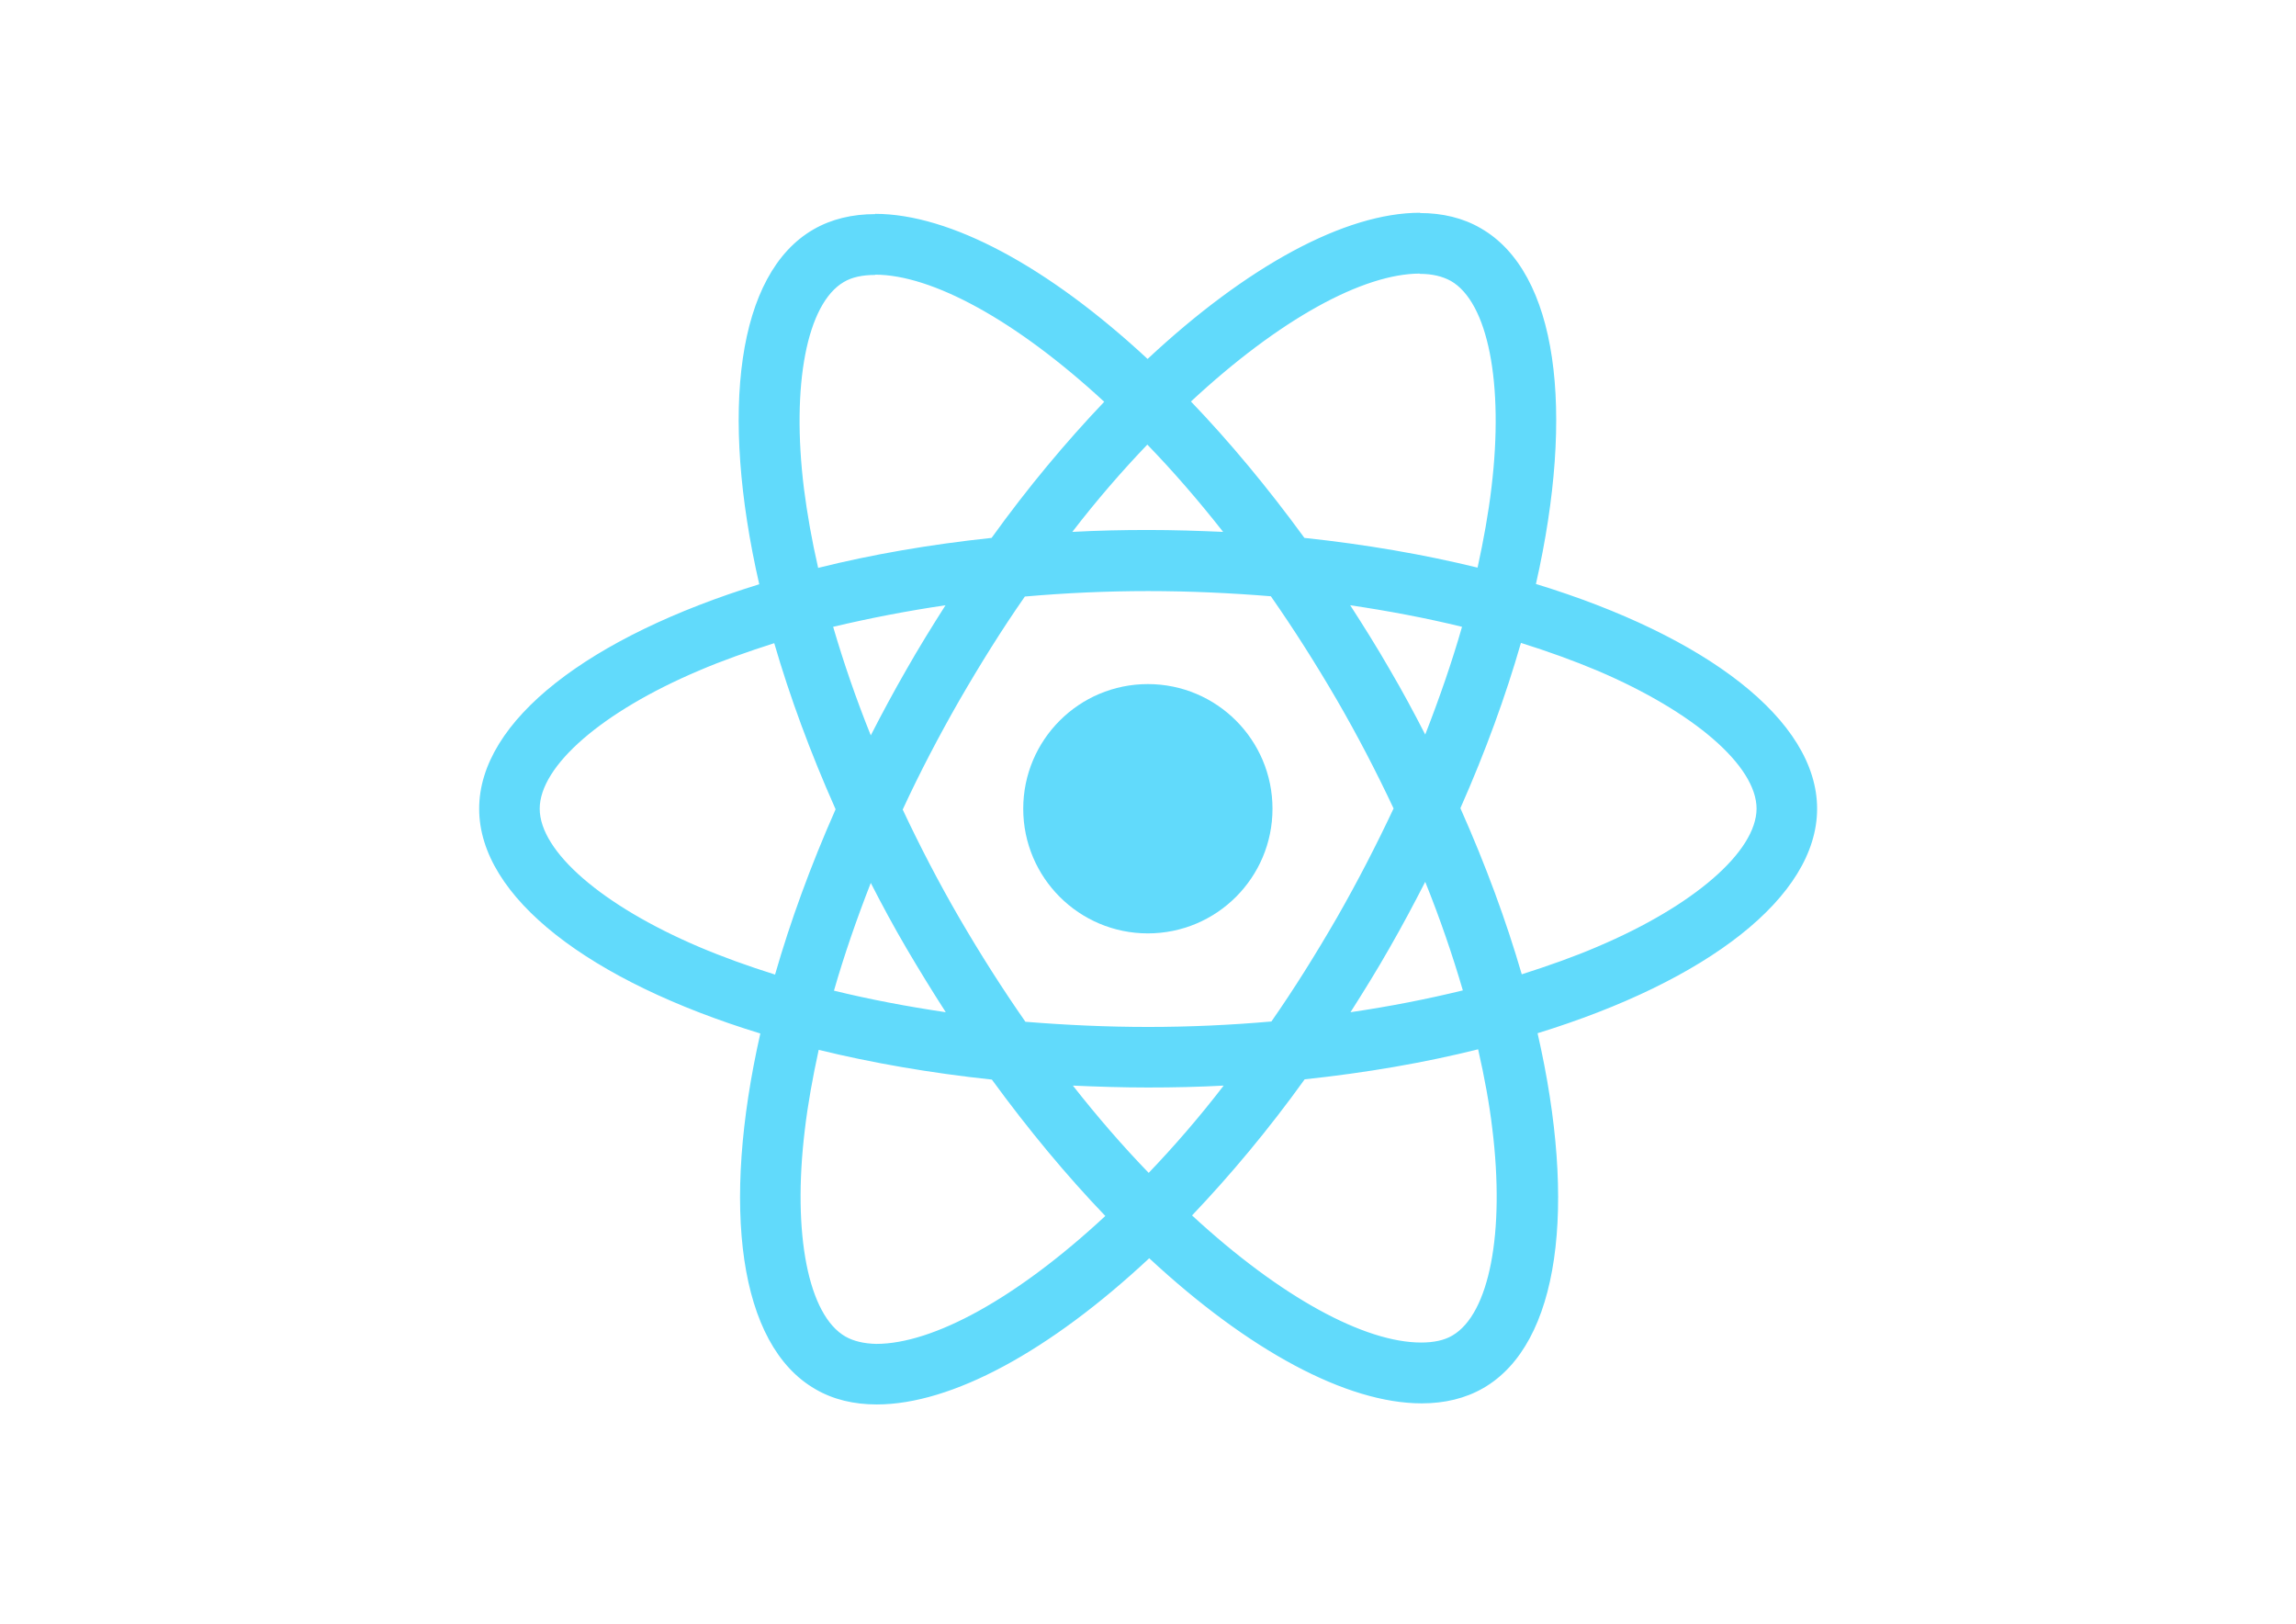
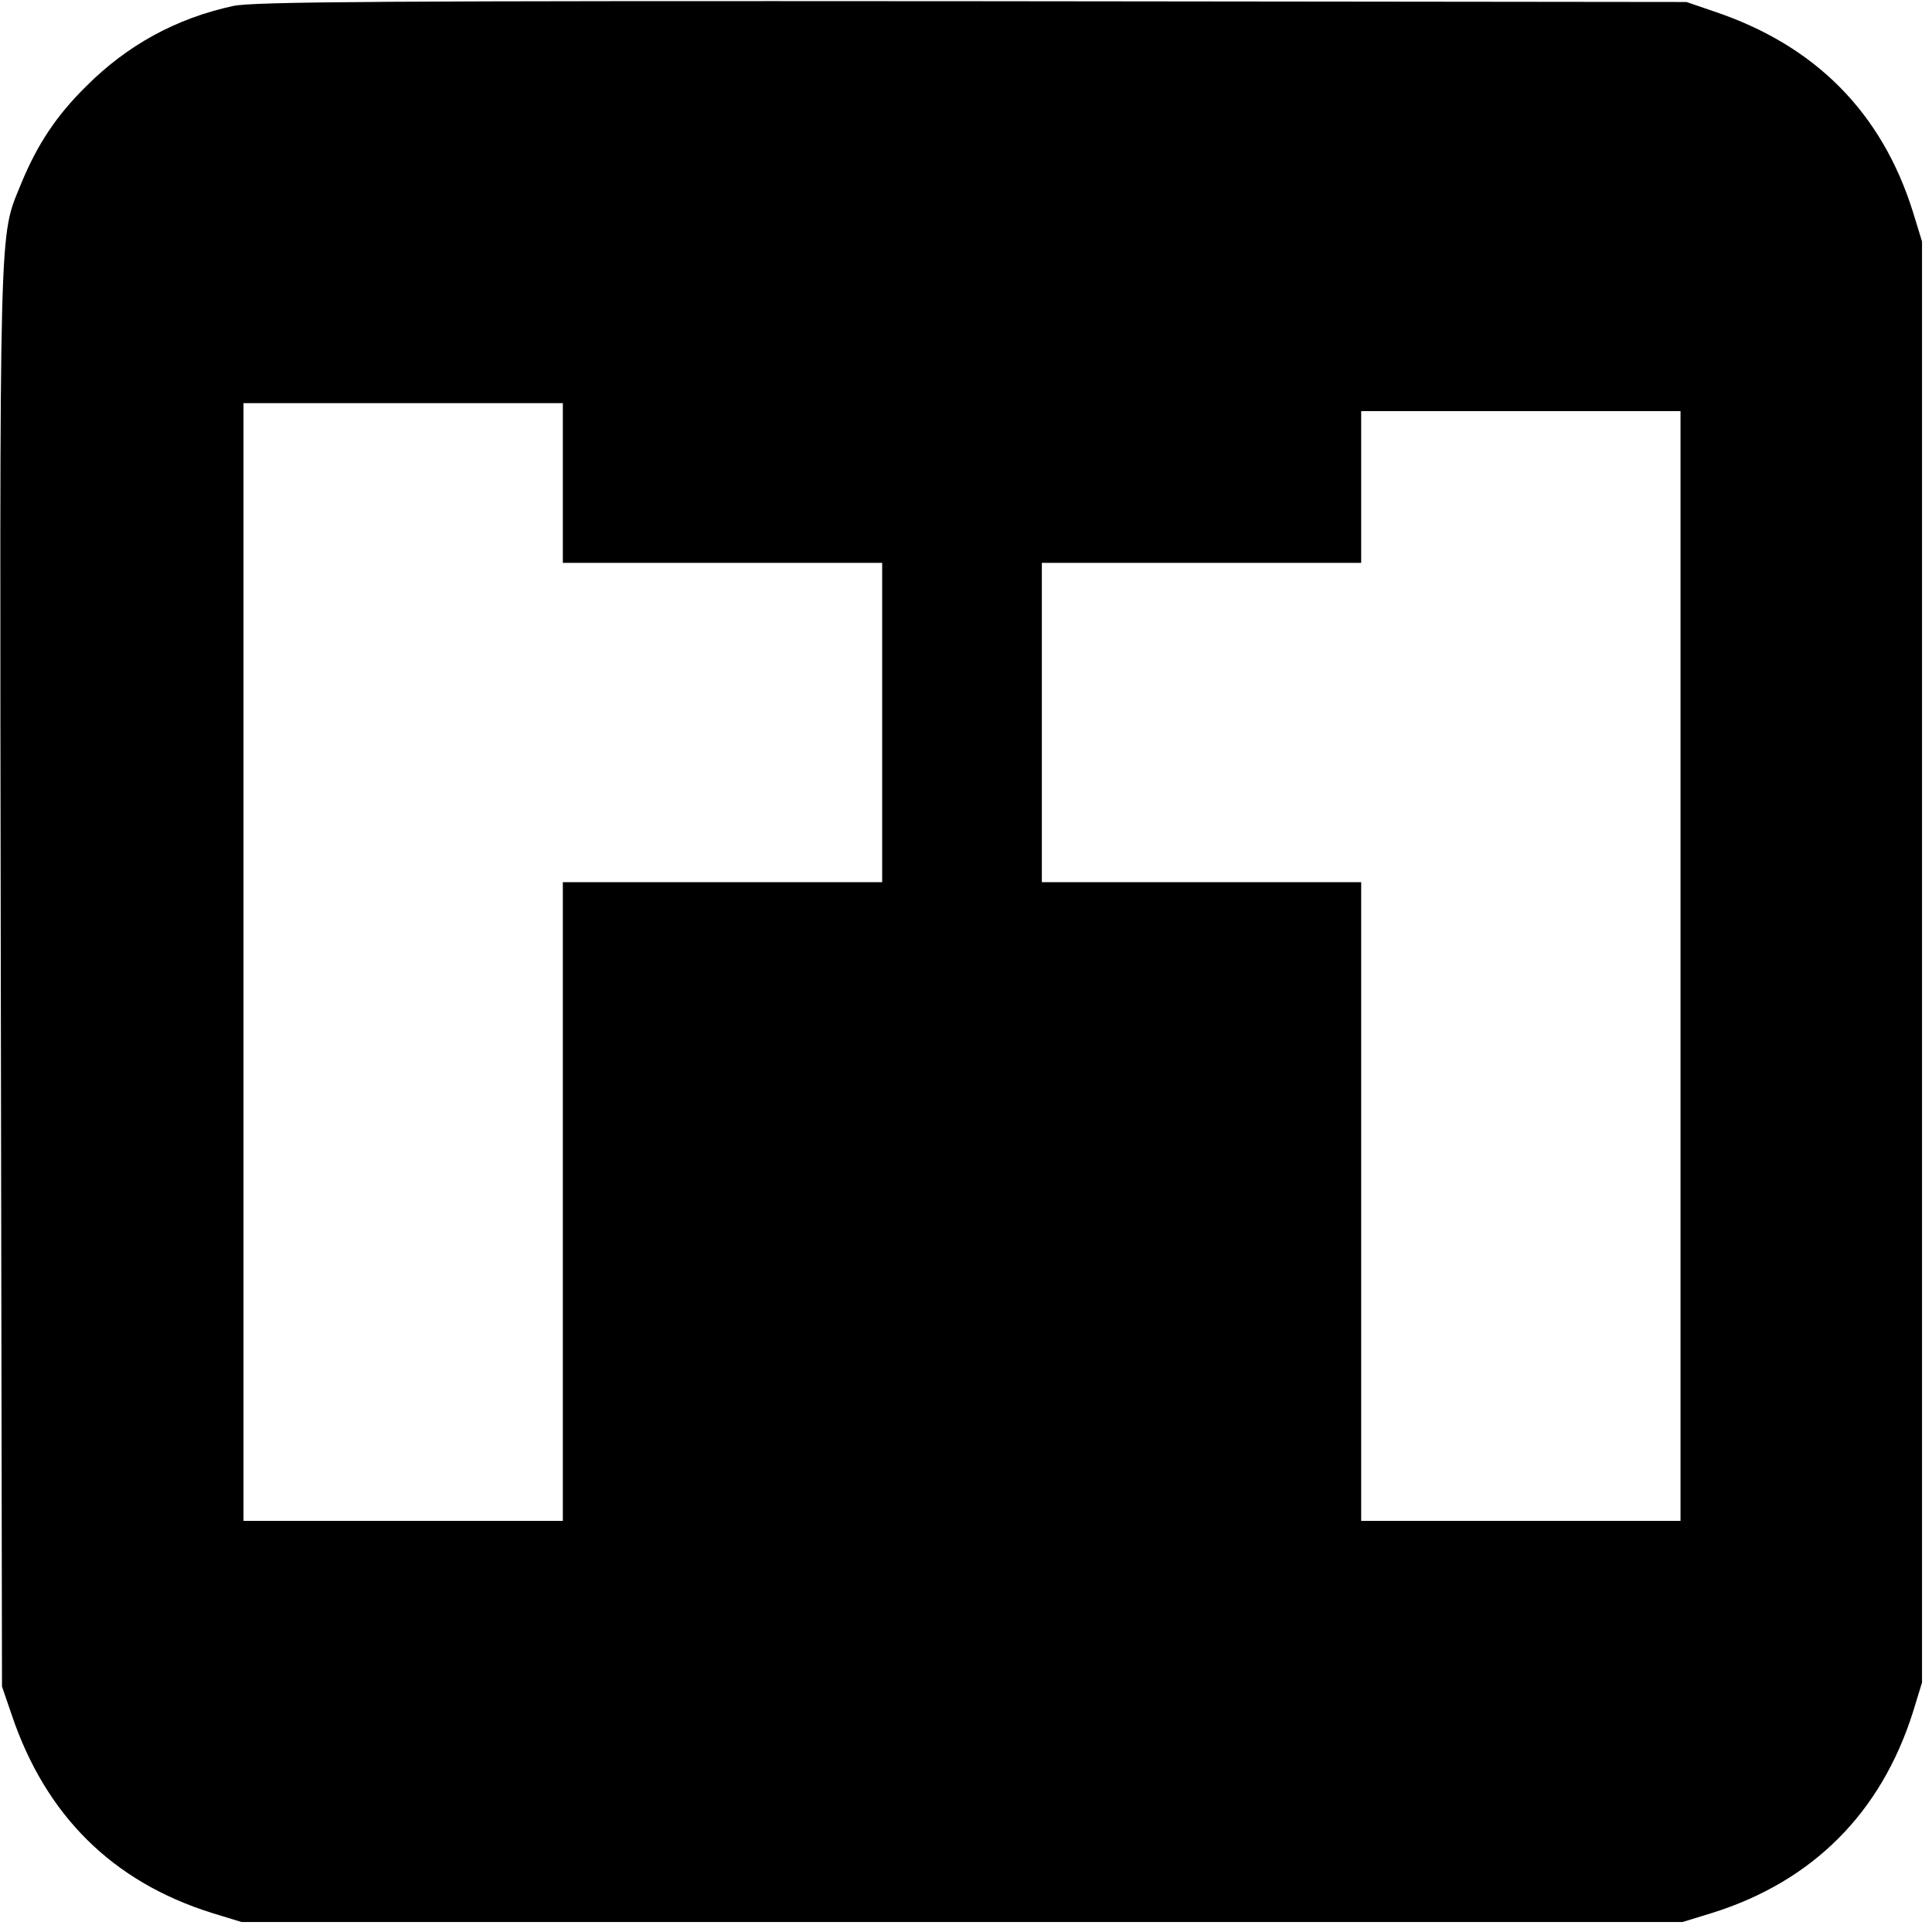
- <svg xmlns="http://www.w3.org/2000/svg" viewBox="0 0 841.9 595.3">
-   <g fill="#61DAFB">
-     <path d="M666.3 296.5c0-32.5-40.7-63.3-103.1-82.4 14.4-63.6 8-114.2-20.2-130.4-6.5-3.8-14.1-5.6-22.4-5.6v22.3c4.6 0 8.3.9 11.4 2.6 13.6 7.8 19.5 37.5 14.9 75.7-1.1 9.4-2.9 19.3-5.1 29.4-19.6-4.8-41-8.5-63.5-10.9-13.5-18.5-27.5-35.3-41.6-50 32.6-30.3 63.2-46.9 84-46.9V78c-27.5 0-63.5 19.6-99.9 53.6-36.4-33.8-72.4-53.2-99.9-53.2v22.3c20.7 0 51.4 16.5 84 46.6-14 14.7-28 31.4-41.3 49.9-22.6 2.4-44 6.1-63.6 11-2.3-10-4-19.7-5.2-29-4.7-38.2 1.1-67.9 14.6-75.8 3-1.8 6.9-2.6 11.5-2.6V78.5c-8.4 0-16 1.8-22.6 5.6-28.1 16.2-34.4 66.7-19.9 130.1-62.2 19.2-102.7 49.9-102.7 82.3 0 32.5 40.7 63.3 103.1 82.4-14.4 63.6-8 114.2 20.2 130.4 6.5 3.8 14.1 5.6 22.5 5.6 27.5 0 63.5-19.6 99.9-53.6 36.4 33.8 72.4 53.2 99.9 53.2 8.4 0 16-1.8 22.6-5.6 28.1-16.2 34.4-66.7 19.9-130.1 62-19.1 102.5-49.9 102.5-82.3zm-130.2-66.7c-3.7 12.9-8.3 26.2-13.5 39.5-4.1-8-8.4-16-13.1-24-4.6-8-9.5-15.8-14.4-23.4 14.2 2.1 27.9 4.7 41 7.9zm-45.8 106.5c-7.8 13.5-15.8 26.3-24.1 38.2-14.9 1.3-30 2-45.2 2-15.1 0-30.2-.7-45-1.9-8.3-11.9-16.4-24.6-24.2-38-7.6-13.1-14.5-26.4-20.8-39.8 6.2-13.4 13.2-26.8 20.7-39.9 7.8-13.5 15.8-26.3 24.1-38.2 14.9-1.3 30-2 45.2-2 15.1 0 30.2.7 45 1.9 8.3 11.9 16.4 24.6 24.2 38 7.6 13.1 14.5 26.4 20.8 39.8-6.3 13.4-13.2 26.8-20.7 39.9zm32.3-13c5.4 13.4 10 26.8 13.8 39.8-13.1 3.2-26.9 5.9-41.2 8 4.9-7.7 9.8-15.6 14.4-23.7 4.6-8 8.9-16.1 13-24.1zM421.2 430c-9.3-9.6-18.6-20.3-27.8-32 9 .4 18.2.7 27.5.7 9.4 0 18.7-.2 27.8-.7-9 11.7-18.3 22.4-27.5 32zm-74.4-58.9c-14.2-2.1-27.9-4.7-41-7.9 3.7-12.9 8.3-26.2 13.5-39.5 4.1 8 8.4 16 13.1 24 4.7 8 9.5 15.8 14.4 23.4zM420.7 163c9.3 9.6 18.6 20.3 27.8 32-9-.4-18.2-.7-27.5-.7-9.4 0-18.7.2-27.8.7 9-11.7 18.3-22.4 27.5-32zm-74 58.9c-4.9 7.7-9.8 15.6-14.4 23.7-4.6 8-8.9 16-13 24-5.4-13.4-10-26.8-13.8-39.8 13.1-3.1 26.9-5.8 41.2-7.9zm-90.5 125.2c-35.4-15.1-58.3-34.9-58.3-50.6 0-15.7 22.9-35.6 58.3-50.6 8.6-3.7 18-7 27.7-10.1 5.7 19.6 13.2 40 22.5 60.9-9.2 20.8-16.6 41.1-22.2 60.6-9.9-3.1-19.3-6.5-28-10.2zM310 490c-13.6-7.8-19.5-37.5-14.9-75.7 1.1-9.4 2.9-19.3 5.1-29.4 19.6 4.8 41 8.5 63.5 10.9 13.5 18.5 27.5 35.3 41.6 50-32.6 30.3-63.2 46.9-84 46.9-4.5-.1-8.3-1-11.3-2.7zm237.2-76.2c4.7 38.2-1.1 67.9-14.6 75.8-3 1.8-6.9 2.6-11.5 2.6-20.7 0-51.4-16.5-84-46.6 14-14.7 28-31.4 41.3-49.9 22.6-2.4 44-6.1 63.6-11 2.3 10.1 4.1 19.8 5.2 29.1zm38.5-66.7c-8.6 3.7-18 7-27.7 10.1-5.7-19.6-13.2-40-22.5-60.9 9.2-20.8 16.6-41.1 22.2-60.6 9.9 3.1 19.3 6.5 28.1 10.2 35.4 15.1 58.3 34.9 58.3 50.6-.1 15.7-23 35.6-58.4 50.6zM320.8 78.4z" />
-     <circle cx="420.9" cy="296.5" r="45.7" />
-     <path d="M520.5 78.1z" />
+ <svg xmlns="http://www.w3.org/2000/svg" version="1.0" width="484pt" height="484pt" viewBox="0 0 484 484" preserveAspectRatio="xMidYMid meet">
+   <g transform="translate(0,484) scale(0.1,-0.1)" fill="#000000" stroke="none">
+     <path d="M584 4825 c-143 -31 -265 -98 -368 -201 -76 -75 -123 -147 -163 -244 -56 -139 -54 -50 -51 -1983 l3 -1782 24 -70 c85 -253 253 -419 501 -497 l75 -23 1805 0 1805 0 75 23 c251 79 422 250 502 502 l23 75 0 1805 0 1805 -23 75 c-78 248 -244 416 -497 501 l-70 24 -1790 2 c-1466 1 -1801 -1 -1851 -12z m826 -1195 l0 -200 400 0 400 0 0 -400 0 -400 -400 0 -400 0 0 -800 0 -800 -400 0 -400 0 0 1400 0 1400 400 0 400 0 0 -200z m2800 -1210 l0 -1390 -400 0 -400 0 0 800 0 800 -400 0 -400 0 0 400 0 400 400 0 400 0 0 190 0 190 400 0 400 0 0 -1390z" />
  </g>
</svg>
